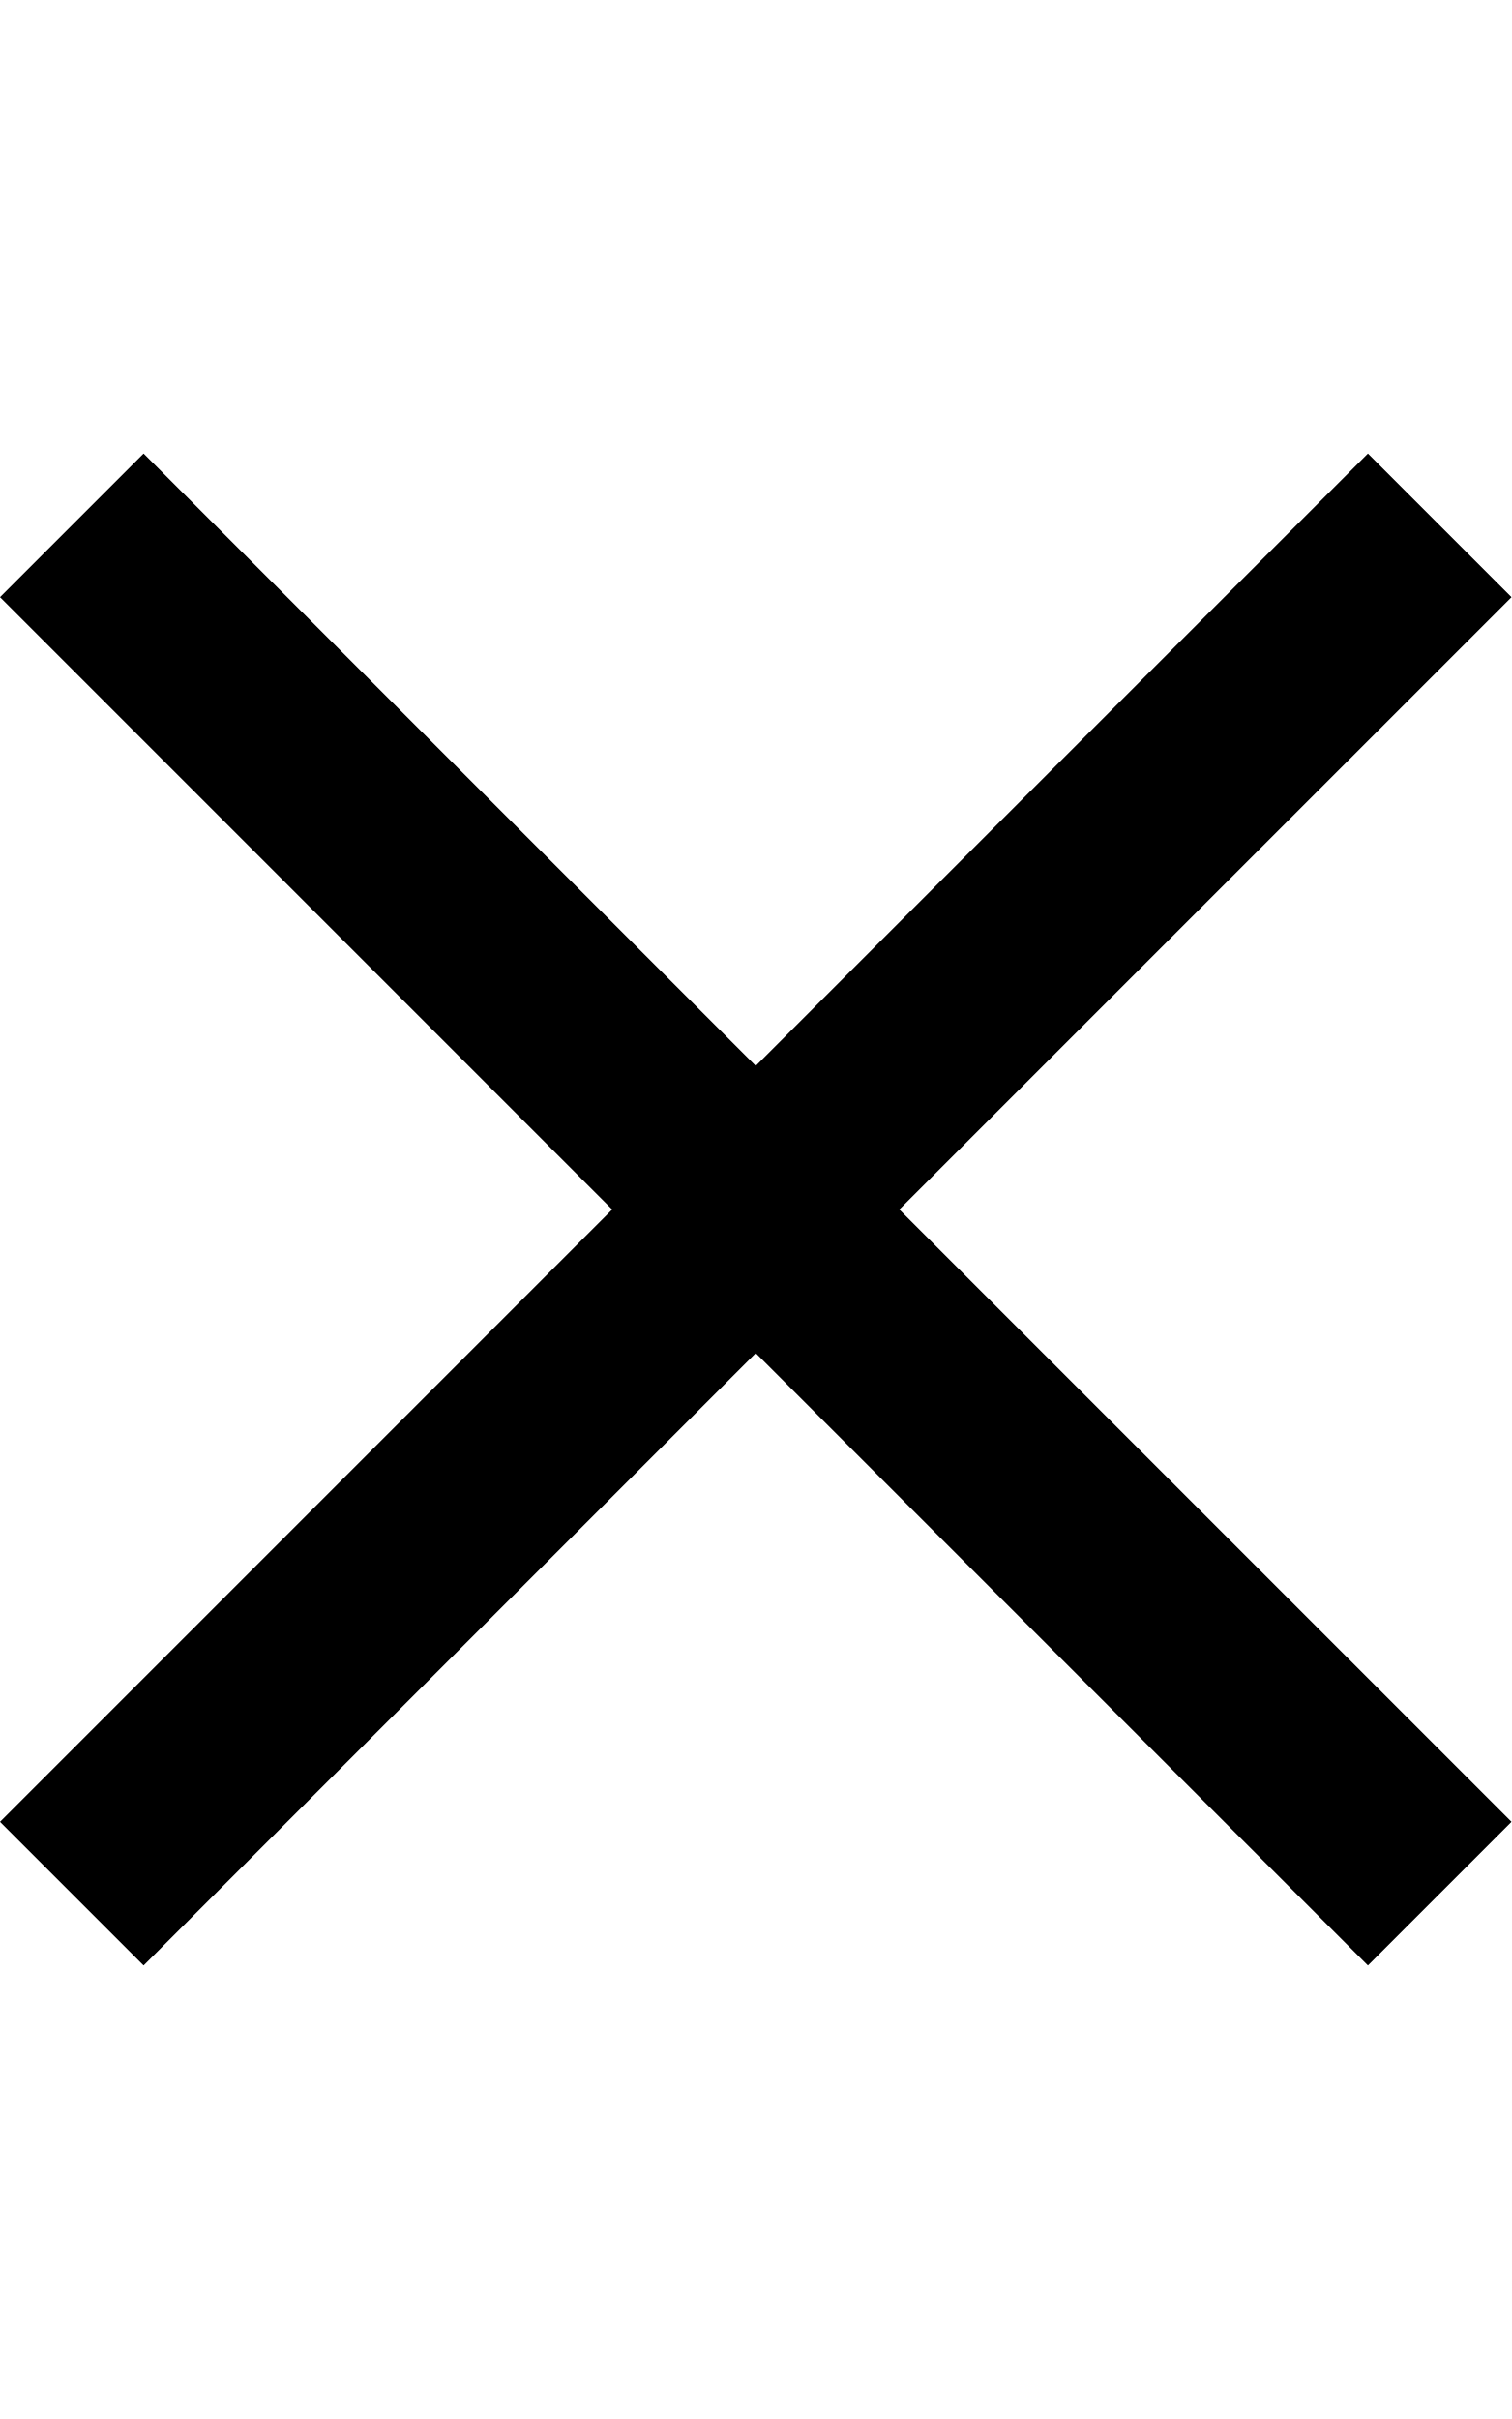
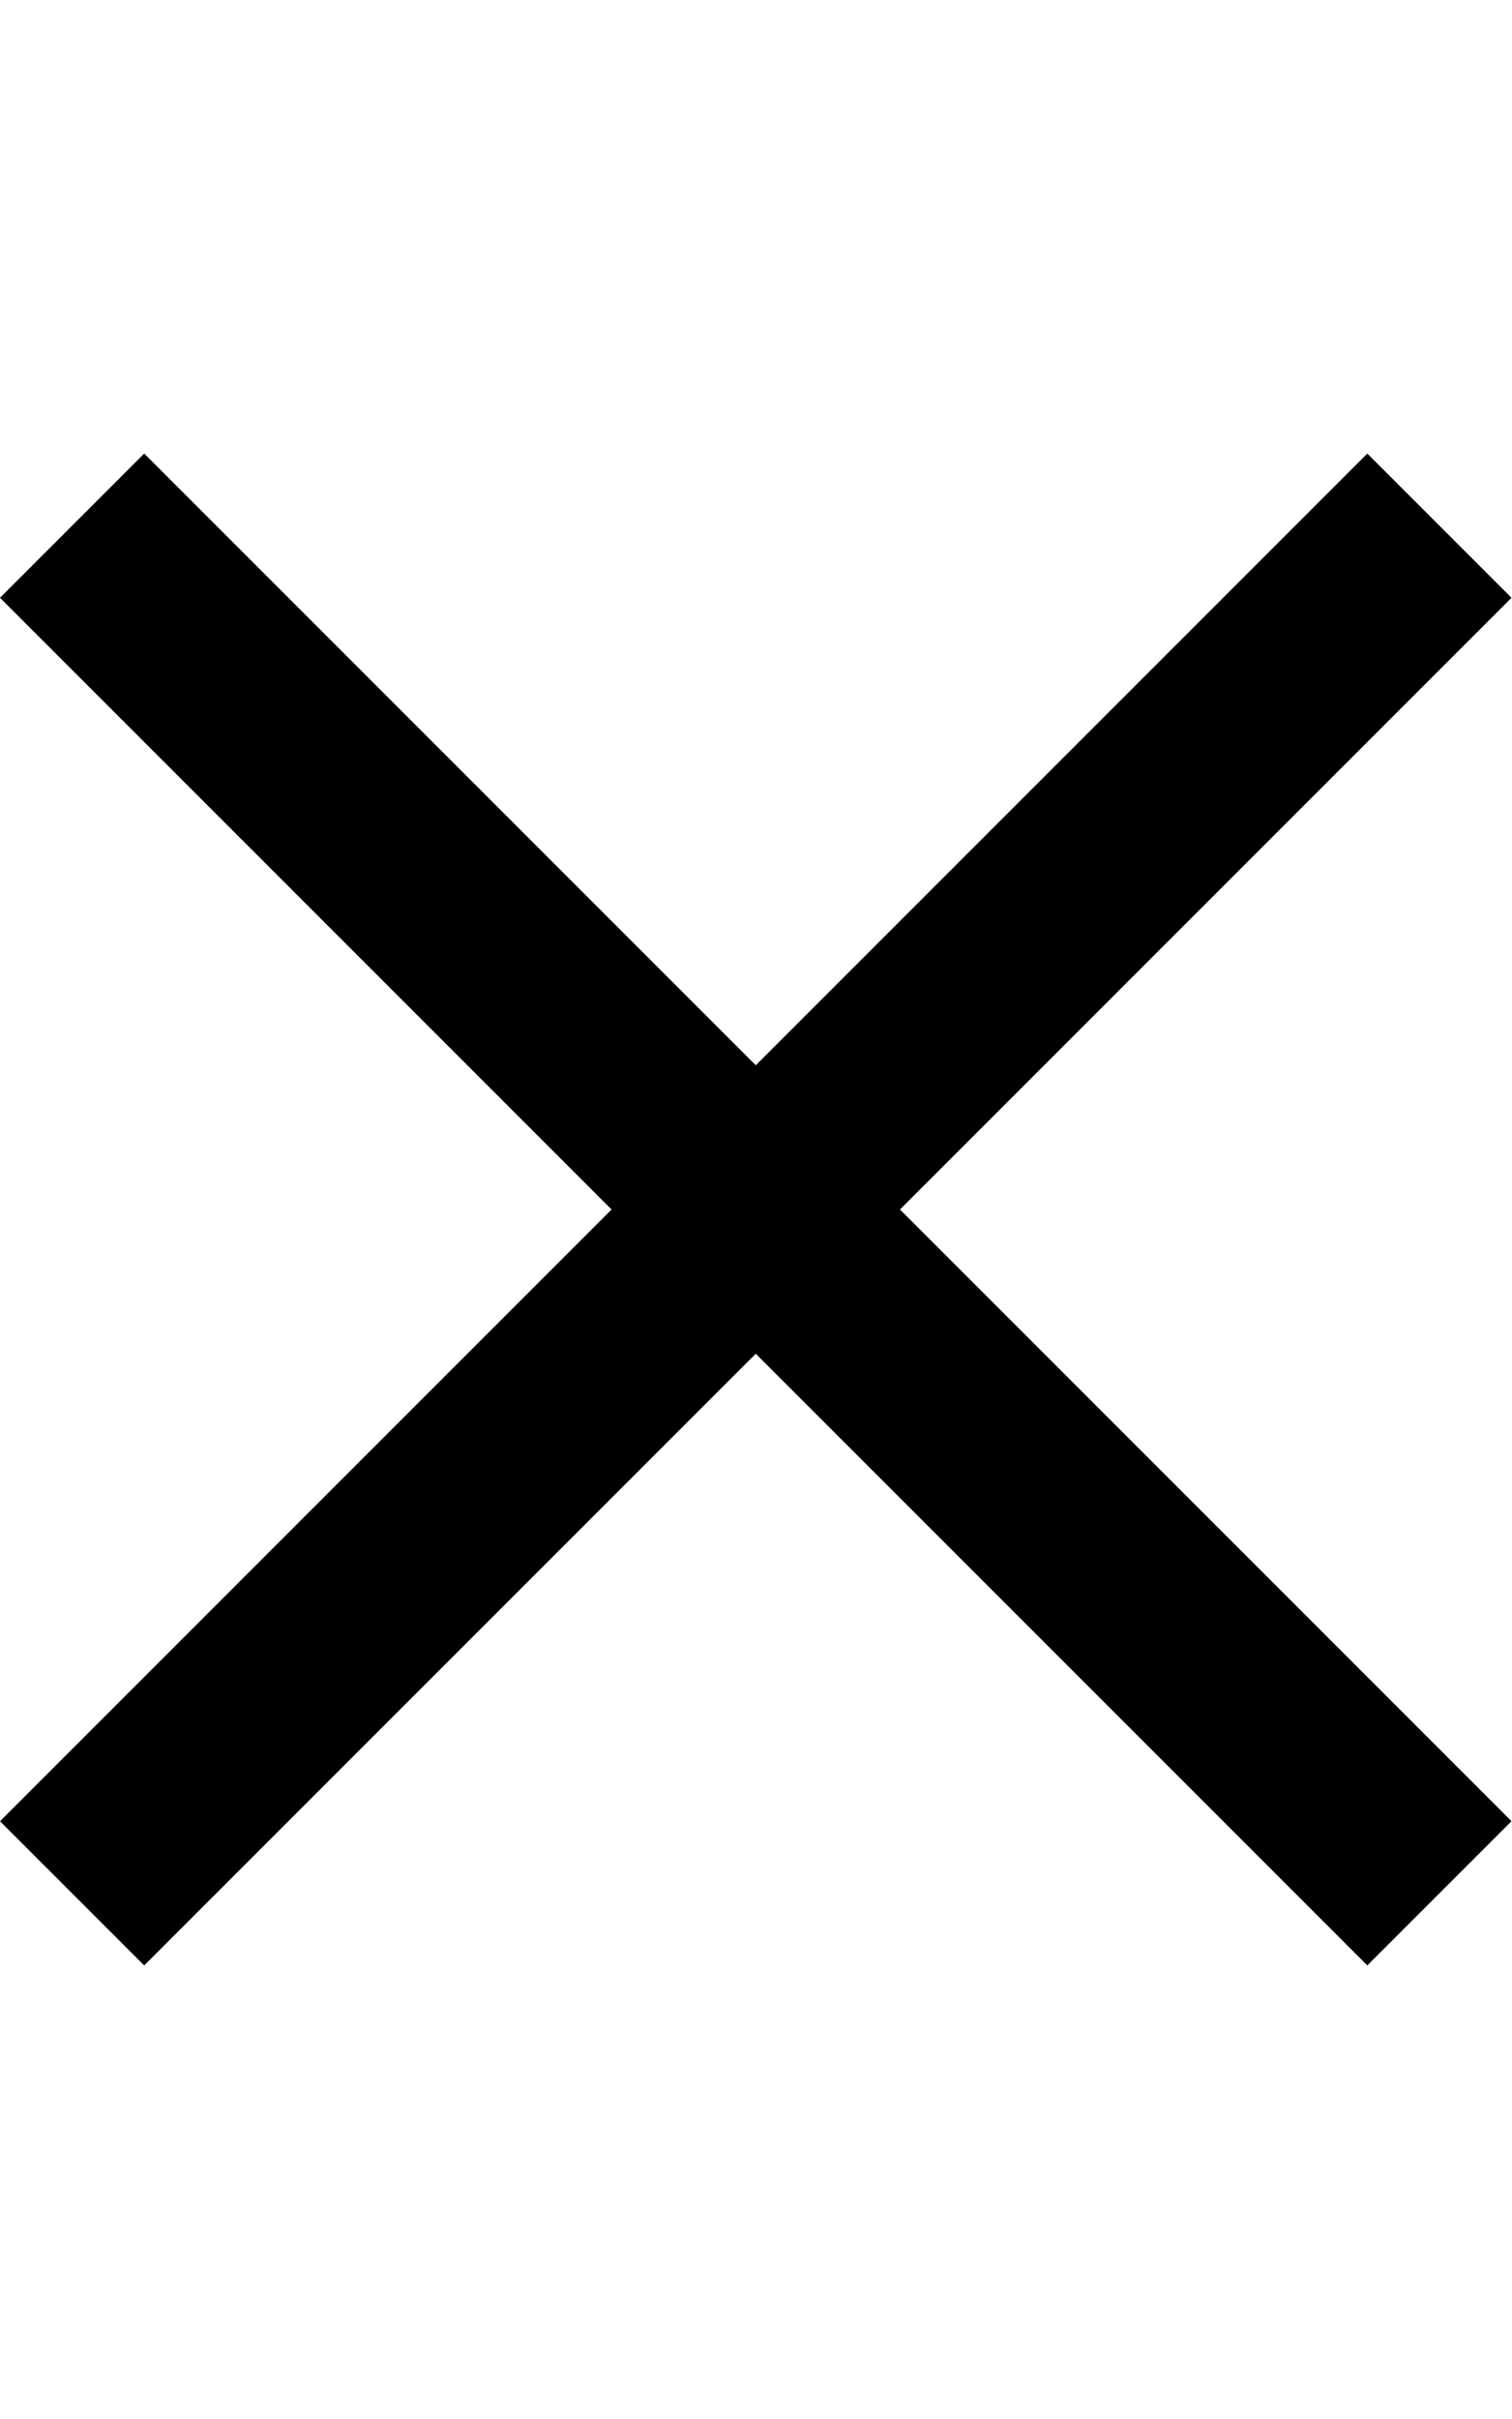
<svg xmlns="http://www.w3.org/2000/svg" width="10" height="16" viewBox="0 0 10 16">
-   <path d="M9.05 3l.95.95L5.95 8 10 12.05l-.95.95L5 8.95.95 13 0 12.05 4.05 8 0 3.95.95 3 5 7.05z" fill-rule="evenodd" />
+   <path d="M9.046 3l.954.954L5.954 8 10 12.046 9.046 13 5 8.954.954 13 0 12.046 4.046 8 0 3.954.954 3 5 7.046z" fill-rule="evenodd" />
</svg>
